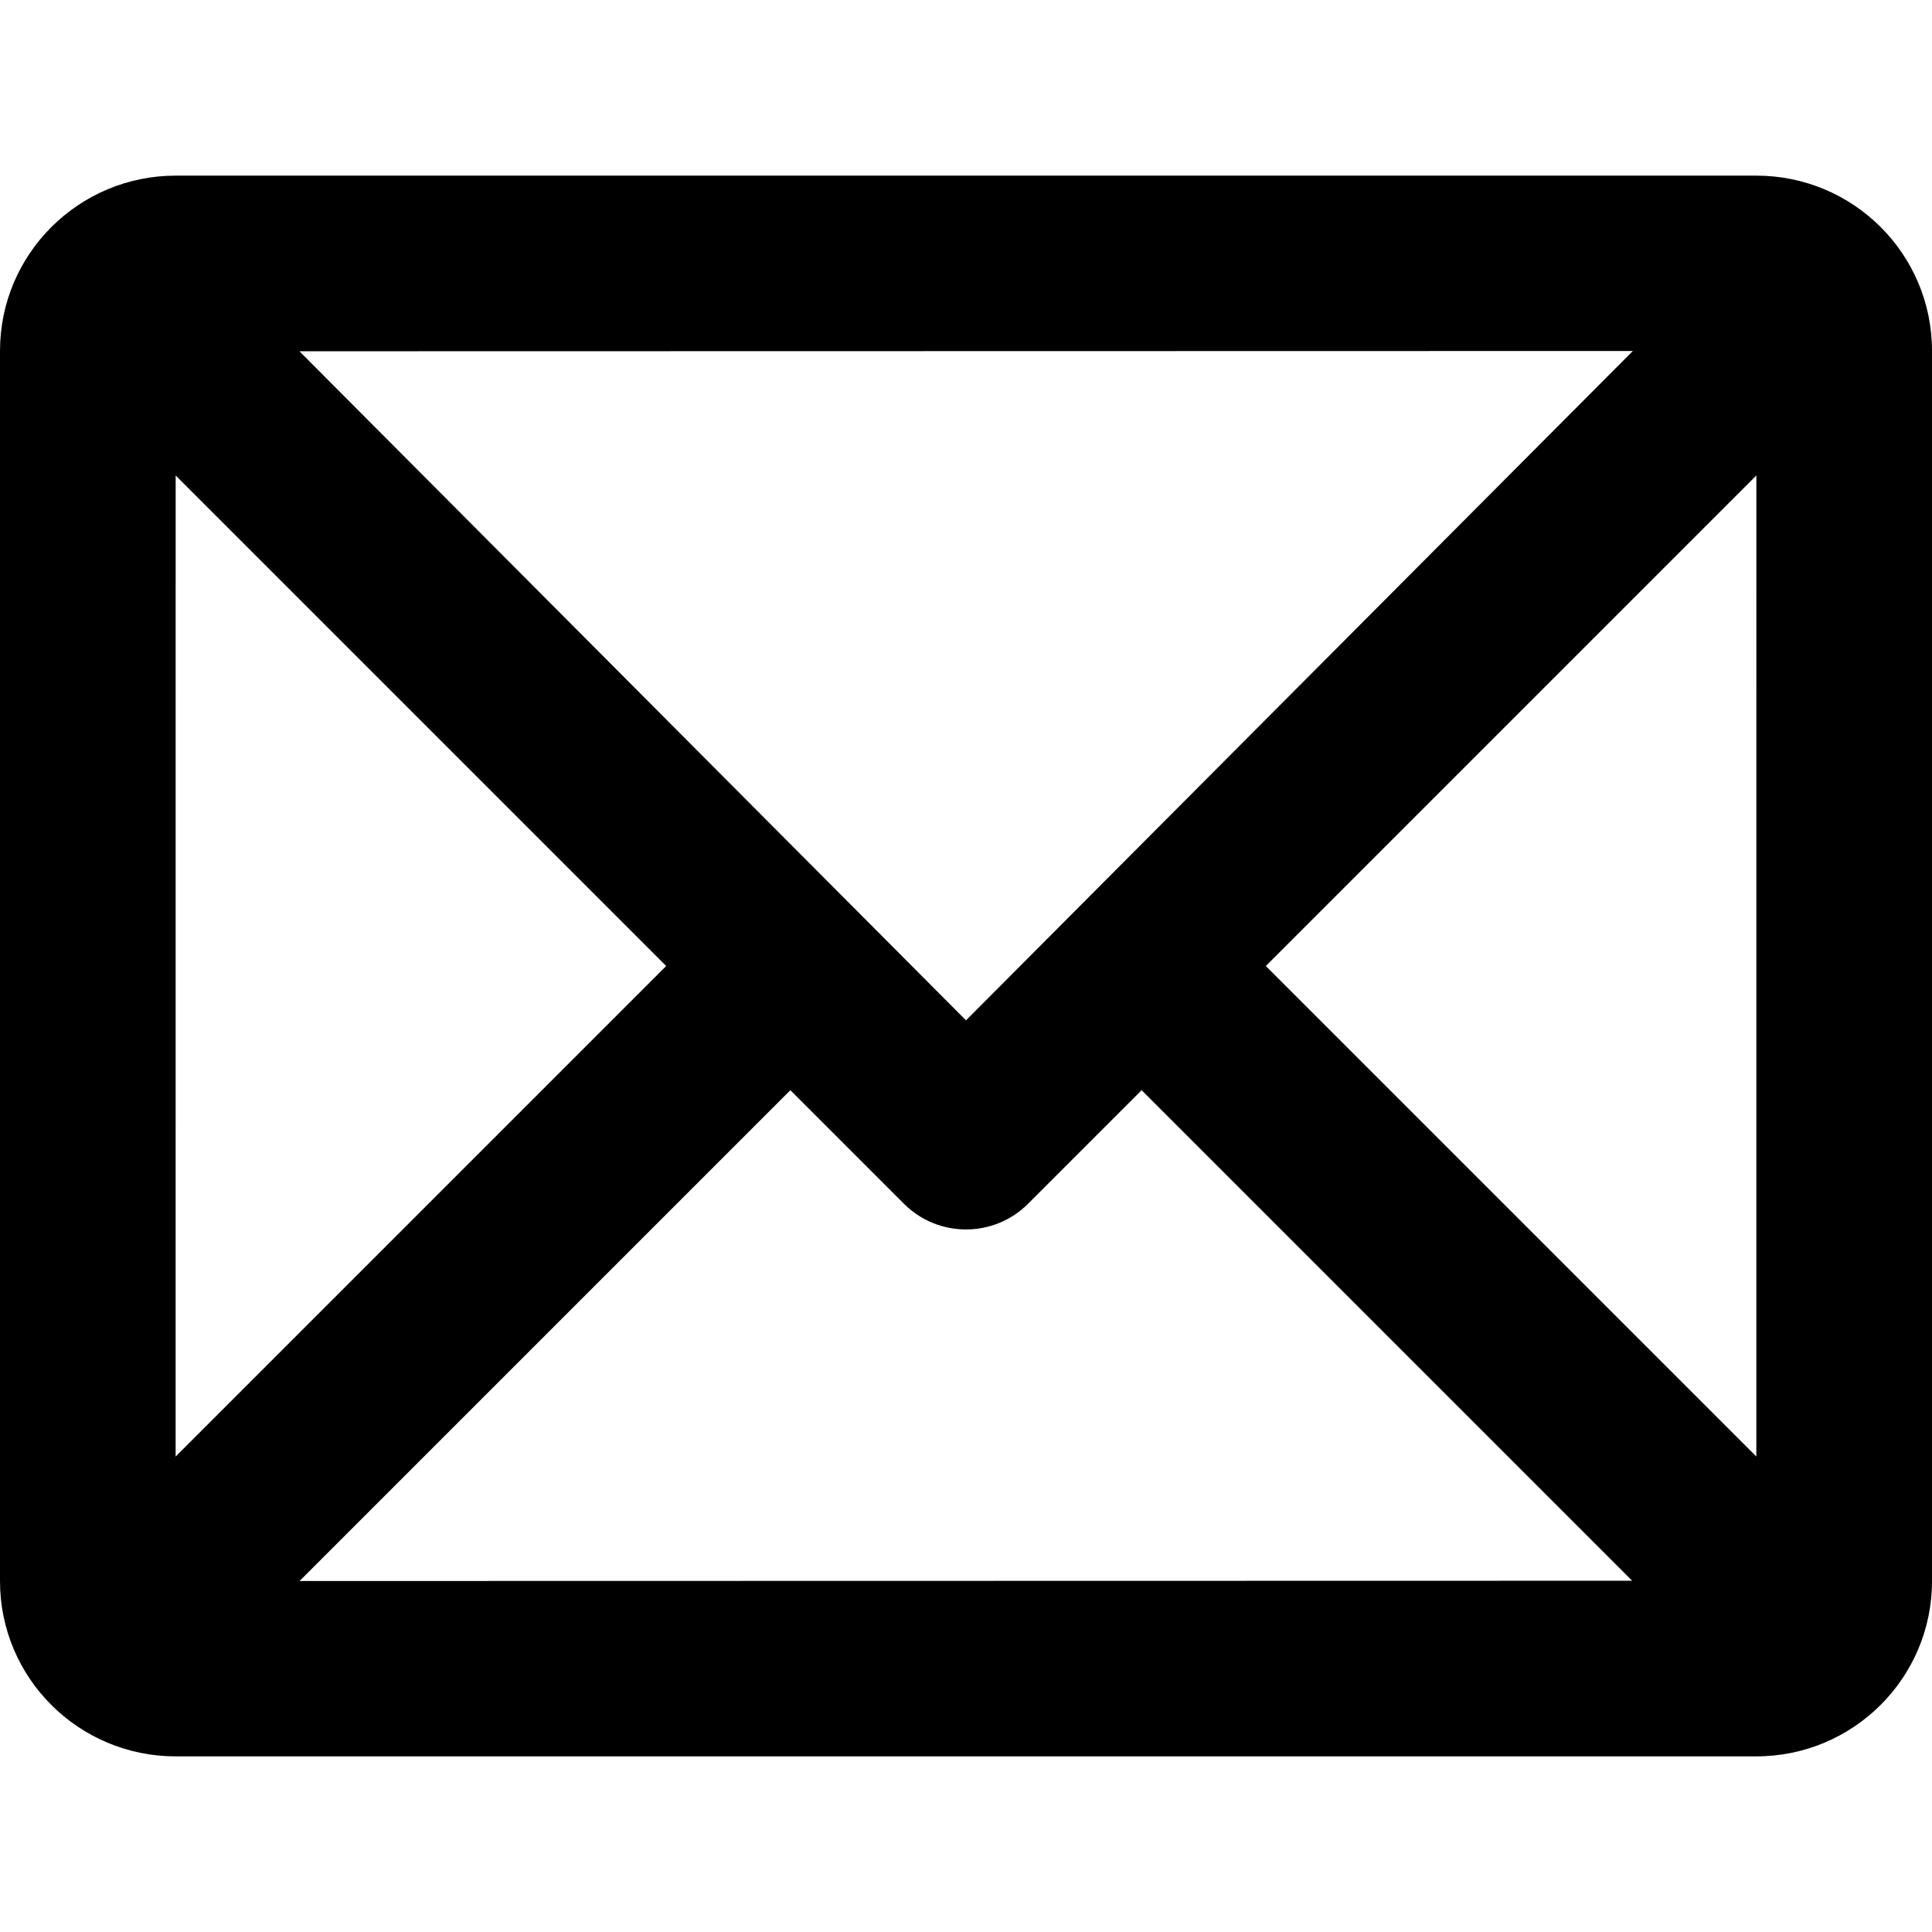
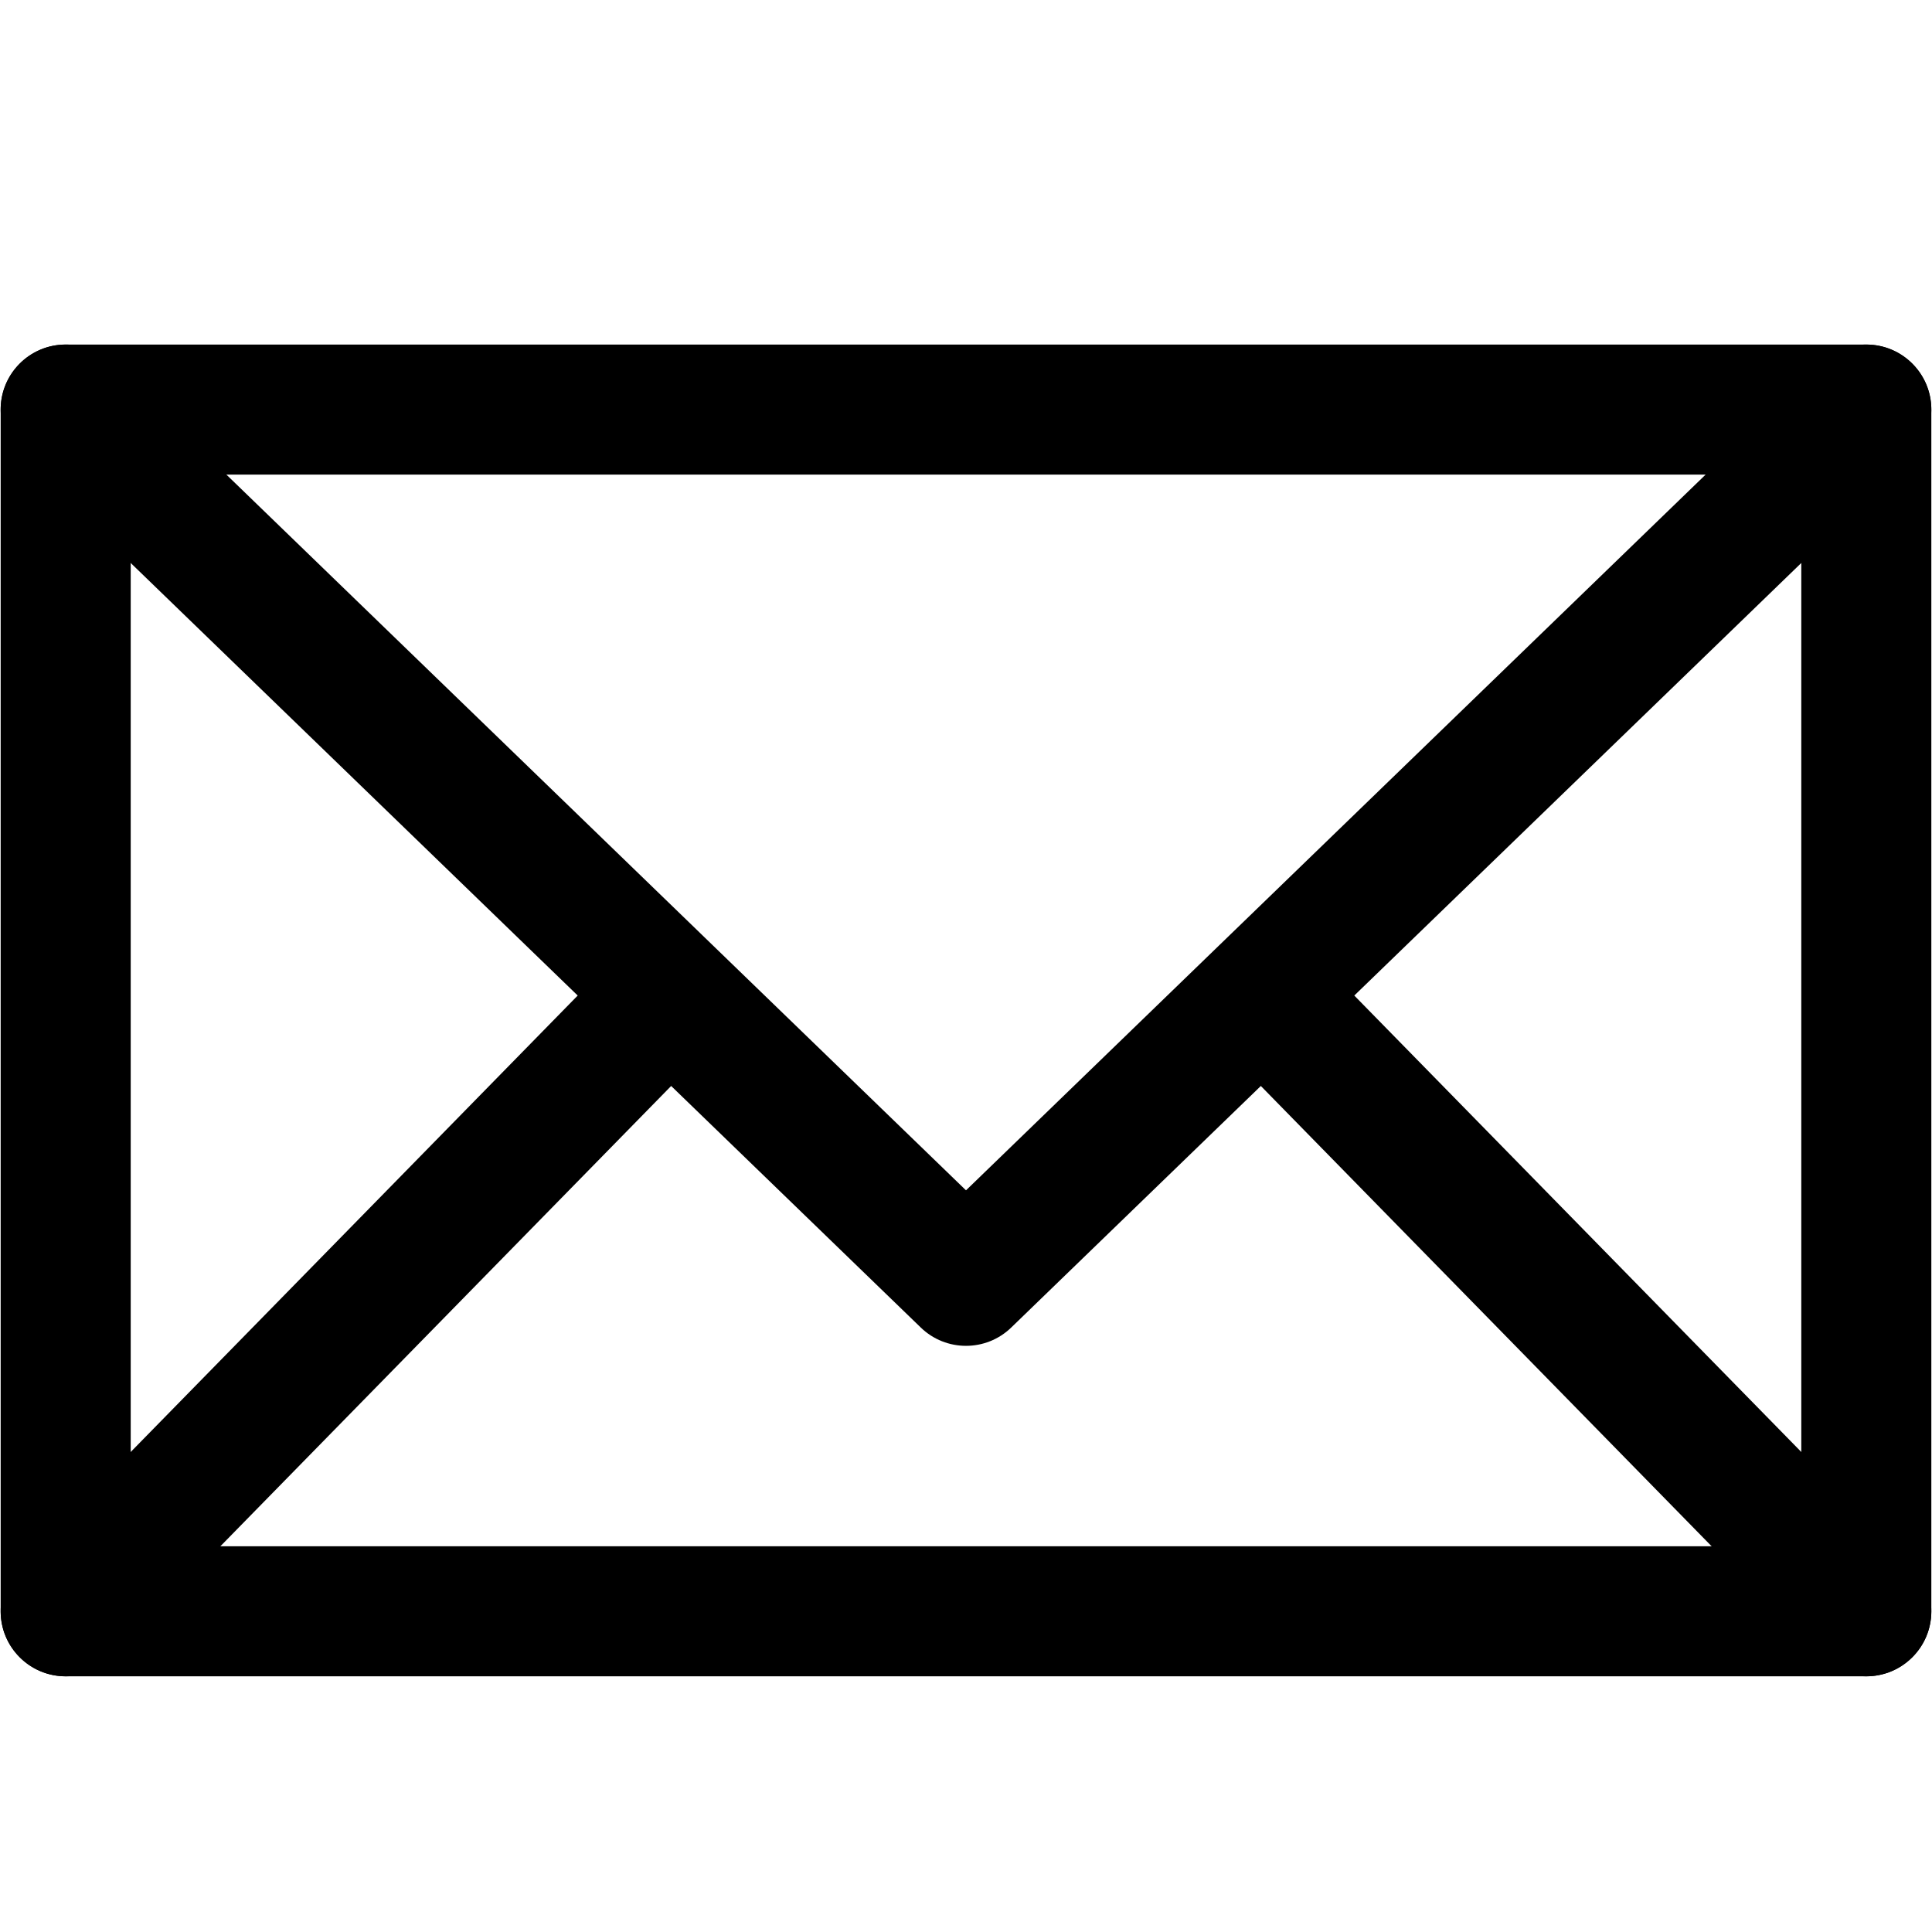
<svg xmlns="http://www.w3.org/2000/svg" width="1000" height="1000" viewBox="0 0 1000 1000">
-   <path d="M590.909 564.282l-58.768 58.768c-17.751 17.751-46.531 17.751-64.282 0l-58.768-58.768-254.045 254.045 689.768-.141L590.91 564.282zm318.184-318.183L655.192 500 909.08 753.888l.014-507.788zM344.809 500L90.921 246.112 90.907 753.9l253.901-253.901zM500 528.128l345.16-346.456-690.178.141 345.02 346.314zM90.951 90.909h818.1c50.23 0 90.95 40.573 90.95 90.687v636.81c0 50.085-40.753 90.687-90.95 90.687h-818.1c-50.23 0-90.95-40.573-90.95-90.687v-636.81c0-50.085 40.753-90.687 90.95-90.687z" />
+   <path d="M500 616.116l442.596-428.301c13.357-12.926 34.664-12.577 47.59.78 12.925 13.358 12.576 34.665-.782 47.59l-466 450.95c-13.048 12.627-33.76 12.627-46.808 0l-466-450.95c-13.358-12.925-13.707-34.232-.781-47.59 12.925-13.357 34.232-13.706 47.59-.78L500 616.116zm131.288-75.788c-13.005-13.28-12.783-34.588.497-47.593 13.28-13.006 34.588-12.783 47.593.497l310.667 317.22c13.006 13.28 12.783 34.588-.497 47.593-13.28 13.006-34.588 12.783-47.593-.497l-310.667-317.22zM58.045 857.548c-13.005 13.28-34.314 13.503-47.593.497-13.28-13.005-13.503-34.314-.497-47.593l310.667-317.22c13.005-13.28 34.313-13.503 47.593-.497 13.28 13.005 13.502 34.314.497 47.593L58.045 857.548z" />
+   <path d="M67.656 245.656v554.688h864.688V245.656H67.656zM34 178.344h932c18.587 0 33.656 15.069 33.656 33.656v622c0 18.587-15.069 33.656-33.656 33.656H34C15.413 867.656.344 852.587.344 834V212c0-18.587 15.069-33.656 33.656-33.656z" />
</svg>
